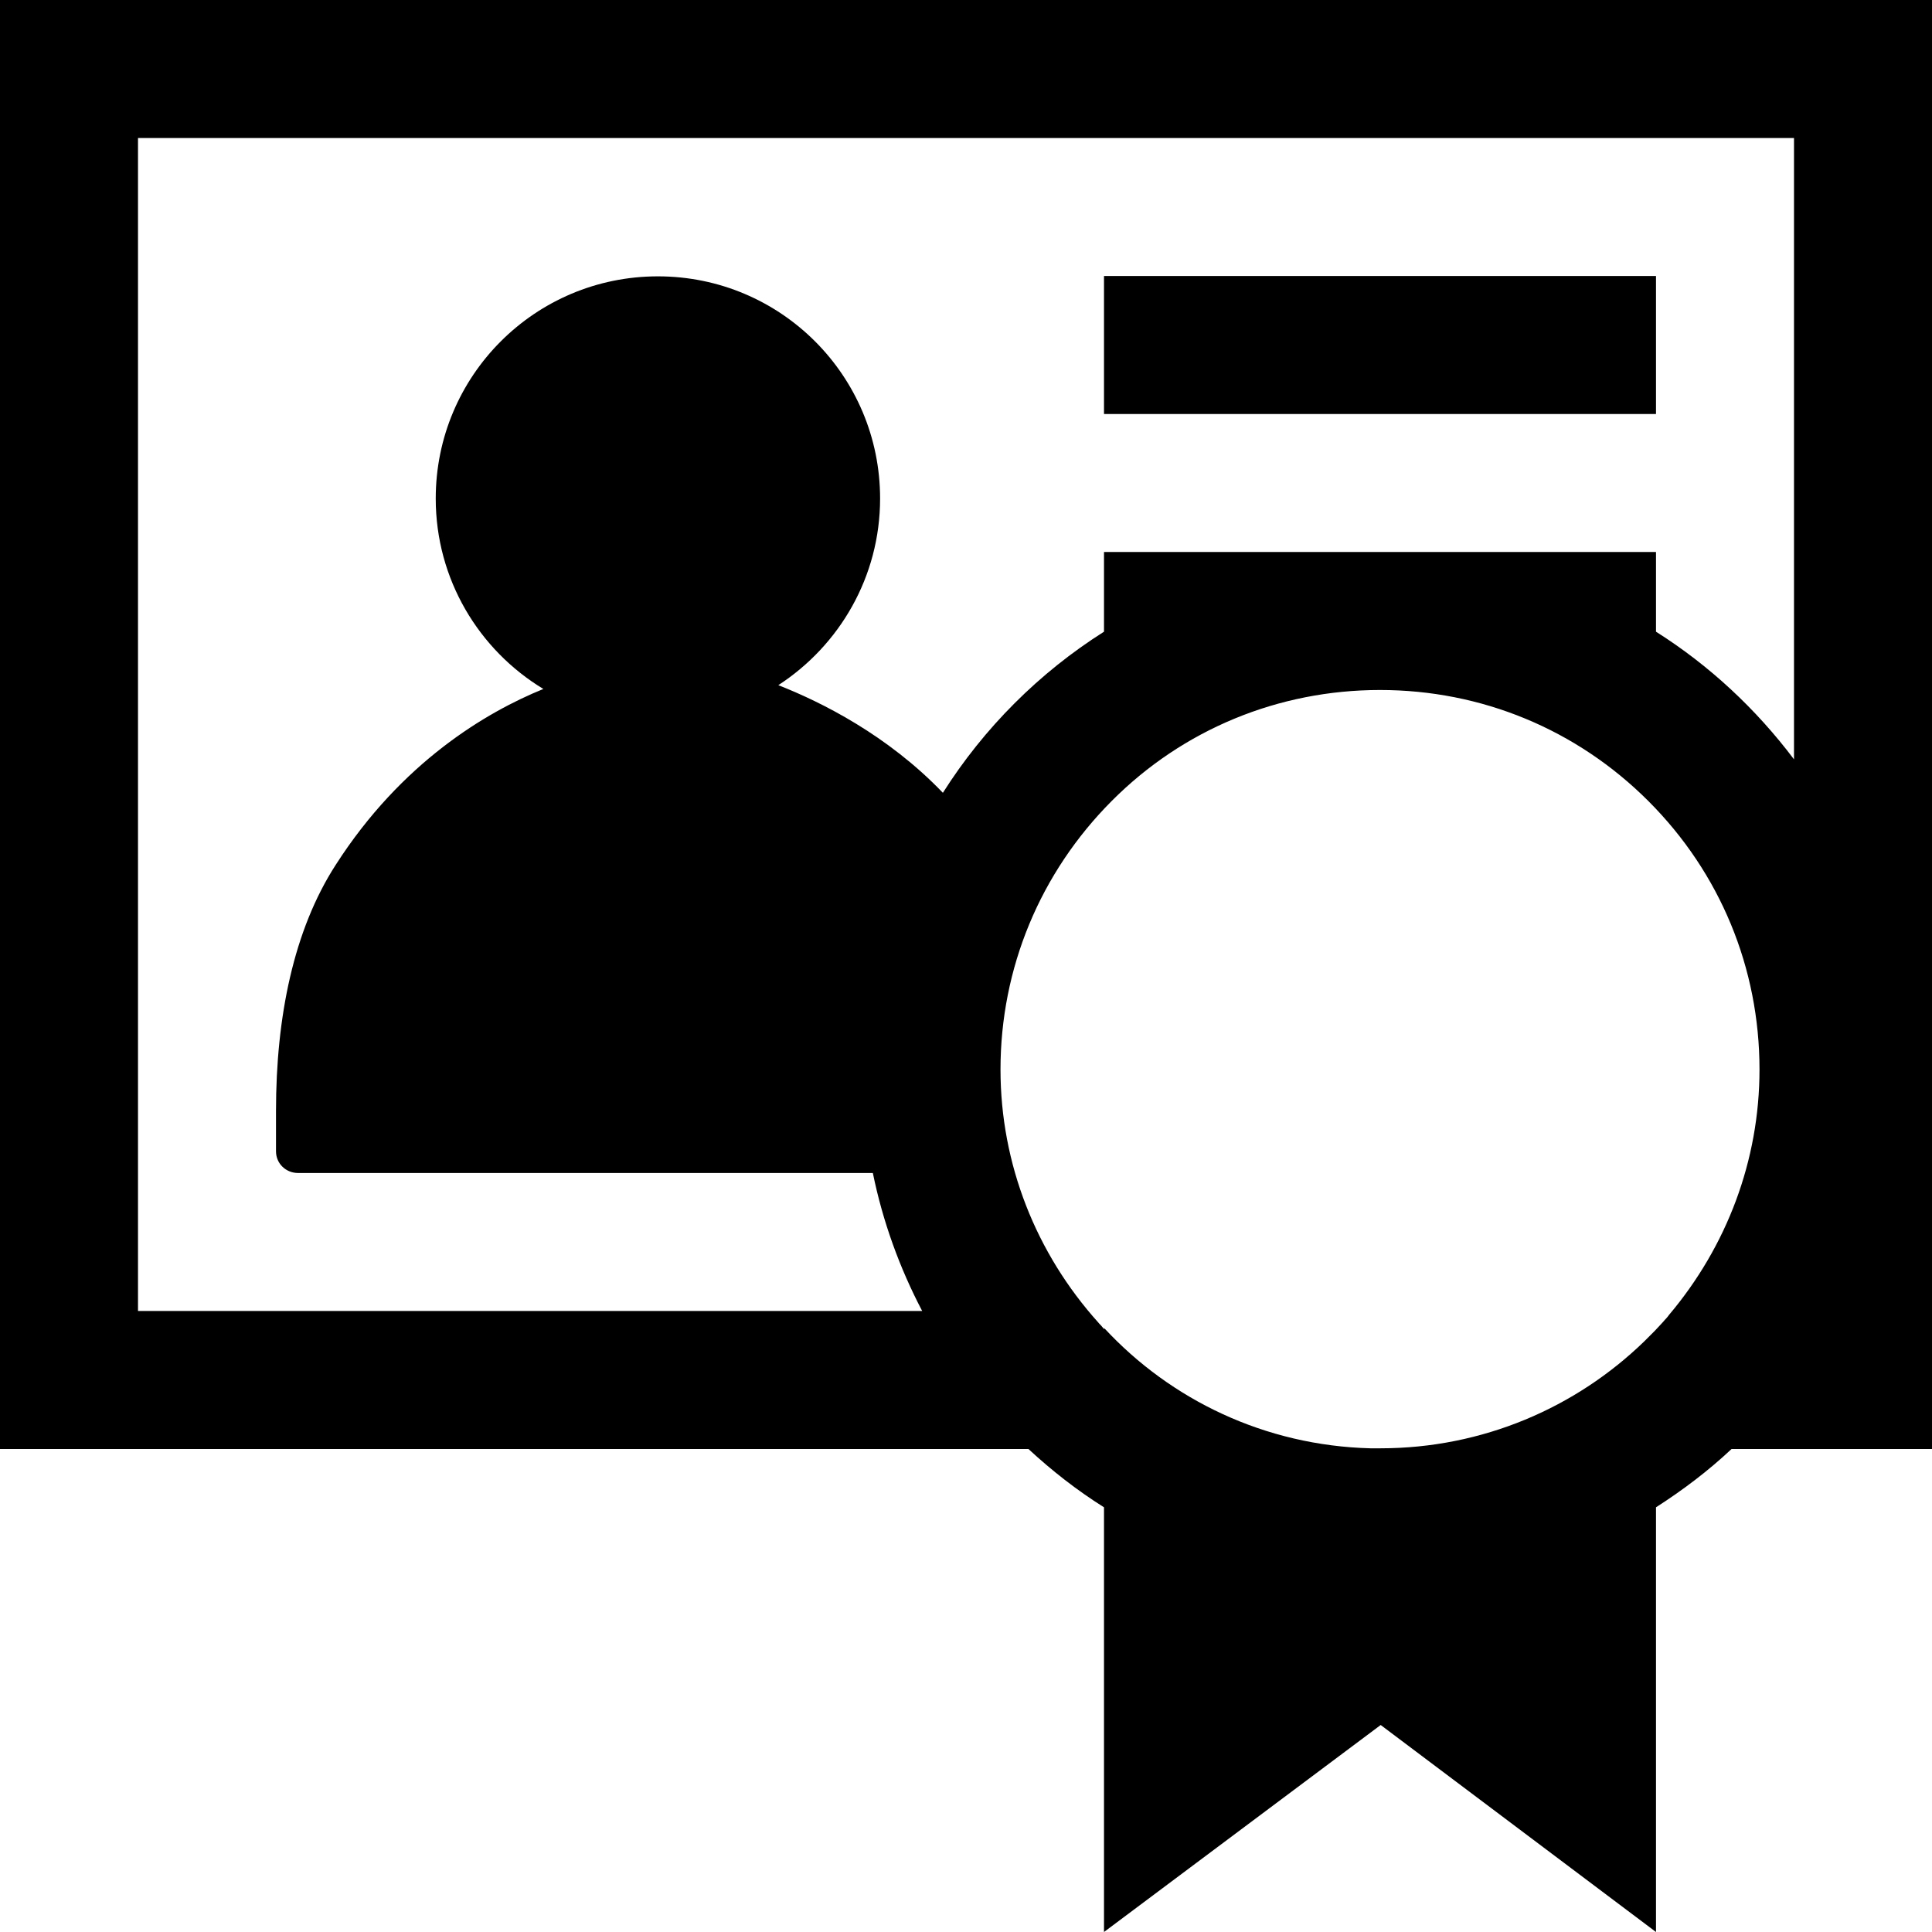
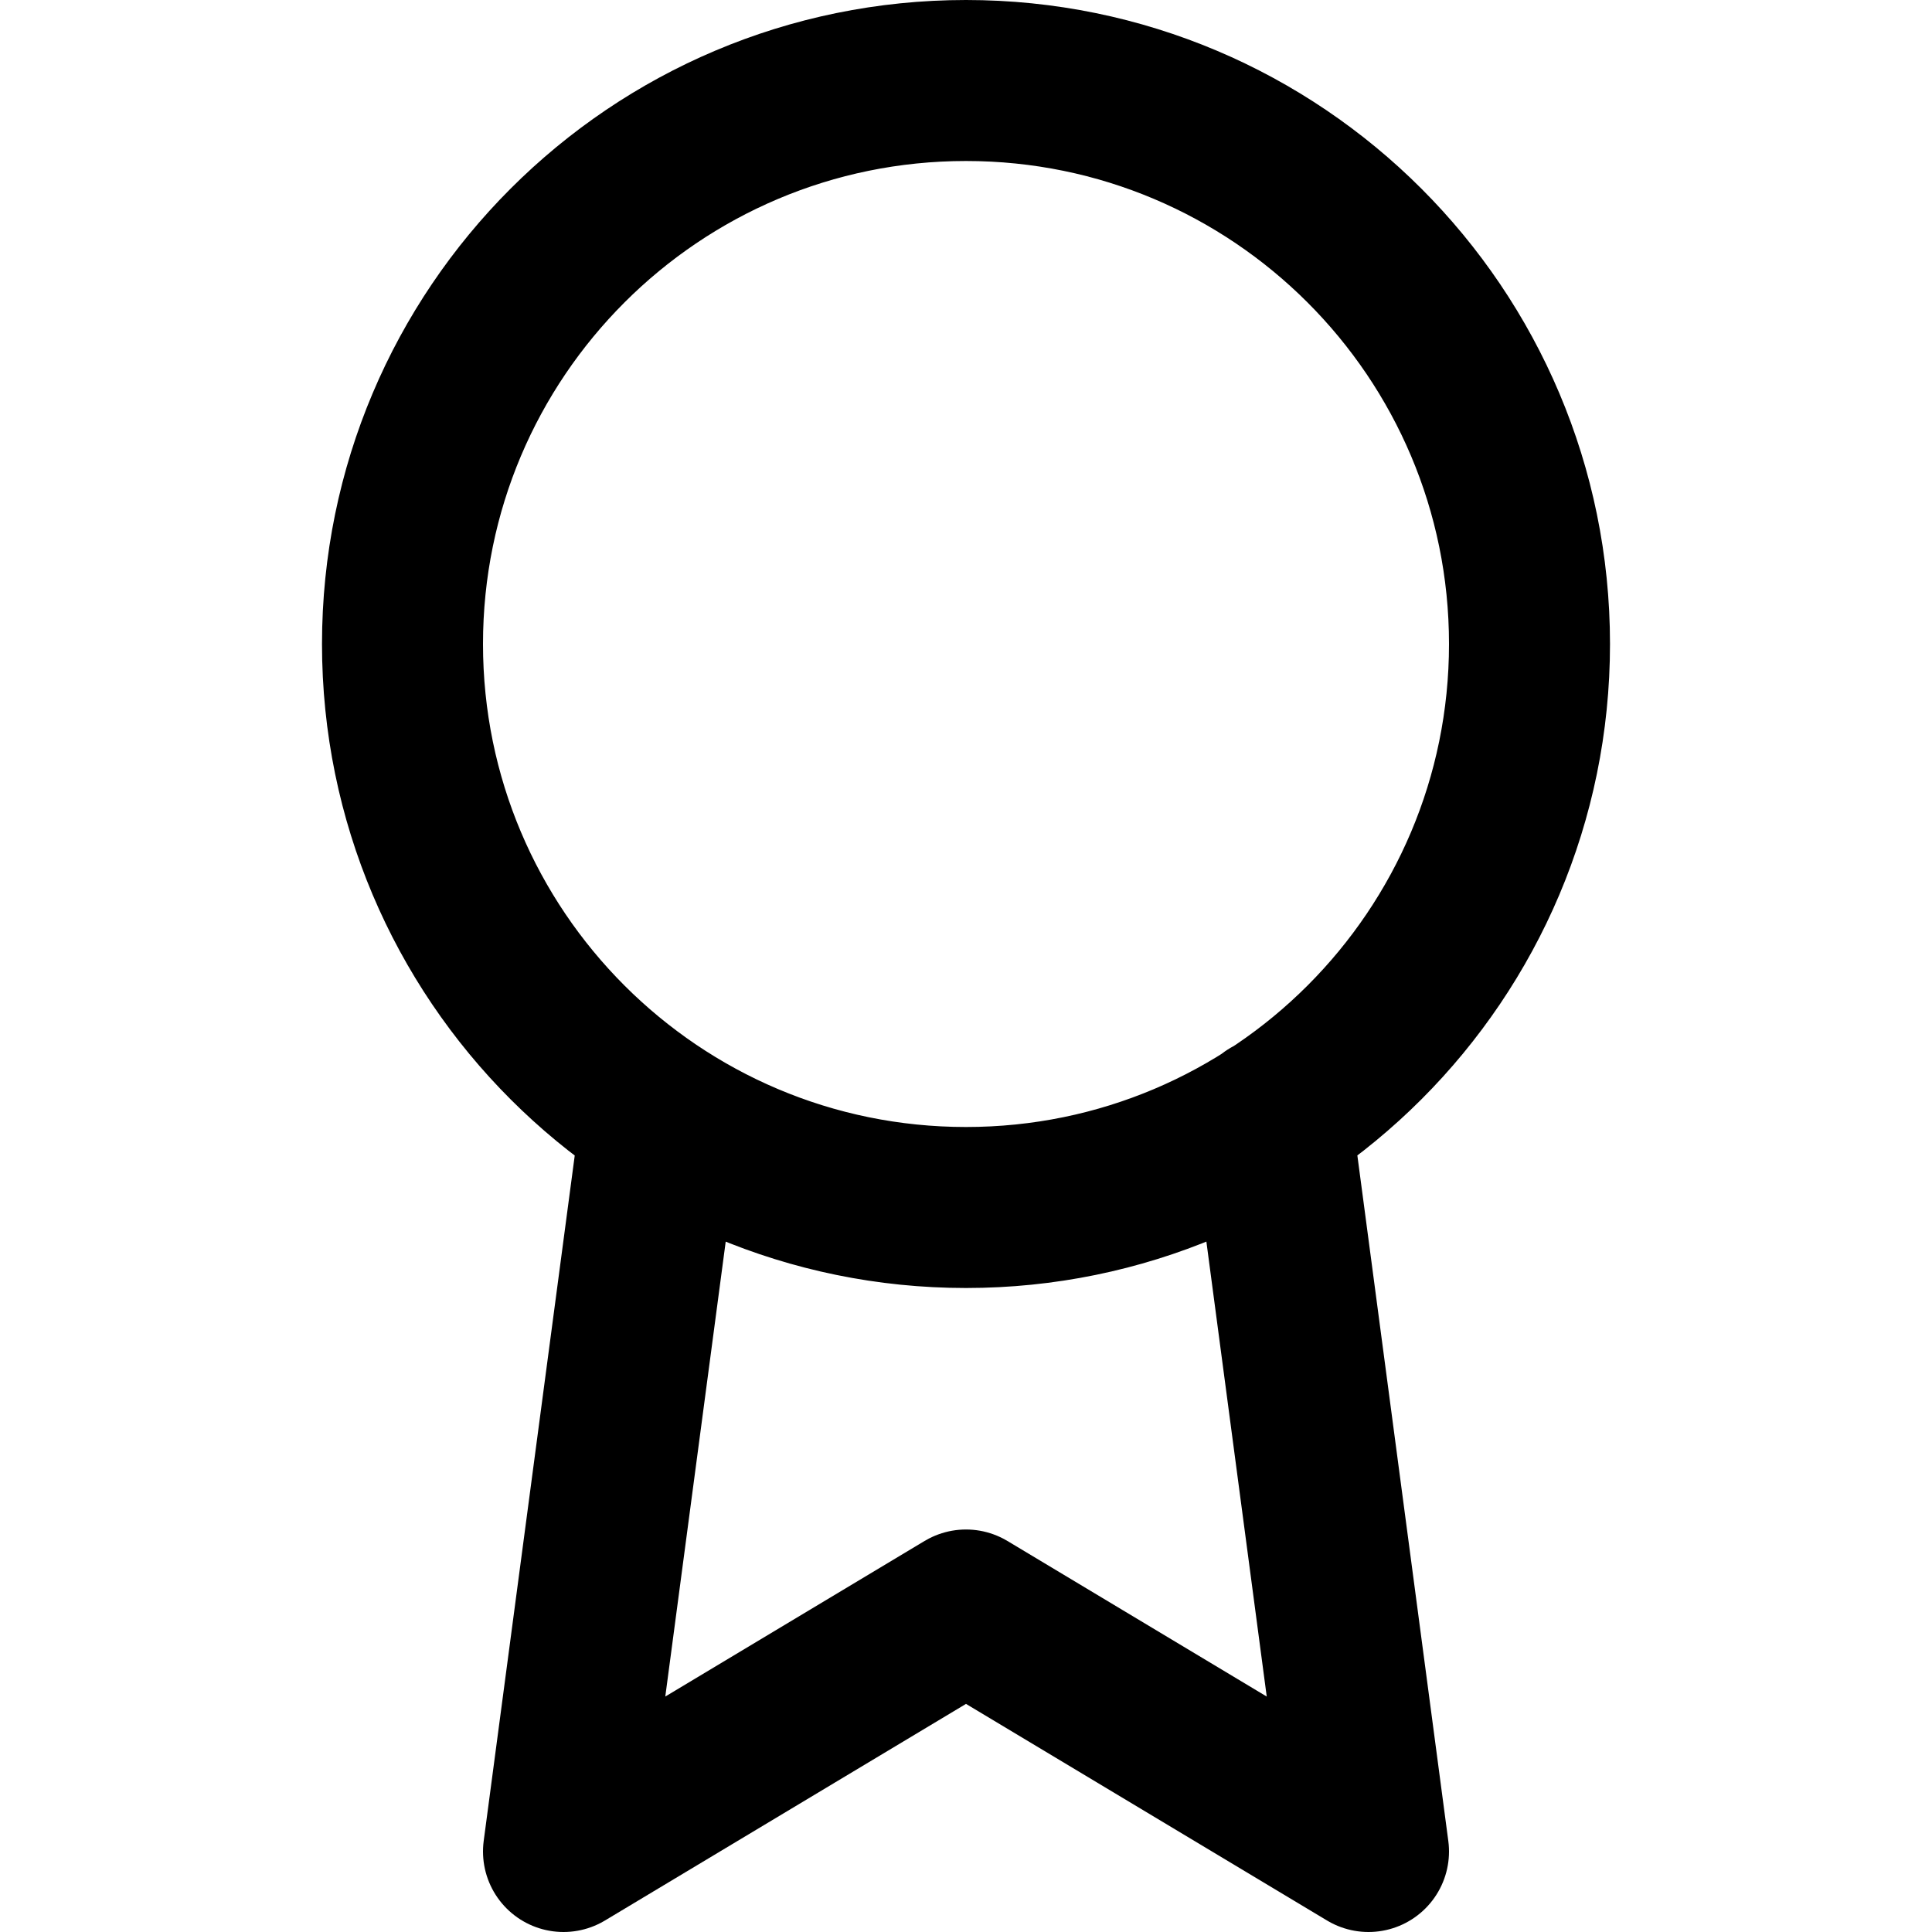
- <svg xmlns="http://www.w3.org/2000/svg" width="560" height="560" viewBox="0 0 560 560">
-   <path d="M320 80h160v40H320zM560 0H0v420h298.1c6.8 6.3 14.1 12 21.9 16.9V560l80.2-60 79.8 60V436.9c7.8-5 15.2-10.6 21.9-16.9H560V0zM40 40h480v180.1c-11-14.6-24.5-27.2-40-37V160H320v23.1c-18.8 11.9-34.8 27.9-46.7 46.7-16-16.7-35.2-26.3-47.7-31.2 17.7-11.5 29.5-31.4 29.5-54.1 0-35.6-28.8-64.4-64.4-64.4s-64.4 28.8-64.4 64.4c0 23.4 12.5 43.9 31.2 55.2-16.5 6.7-41.1 21.2-60.2 51C85.1 269.6 80 294.8 80 322v11.7c0 3.6 2.9 6.3 6.4 6.3H253c2.9 14.2 7.8 27.6 14.3 40H40V40zm443 342.1c-.1.1-.1.2-.2.2-1 1.2-2.1 2.3-3.2 3.5l-1.2 1.2-1.1 1.1-.7.7c-19.8 19.2-46.8 31-76.5 31h-2.9c-30.5-.8-57.8-14-77.1-34.8v.3c-.2-.3-.5-.5-.7-.8-.3-.4-.7-.7-1-1.1-18.1-20.1-28.4-46-28.4-73.4 0-29.4 11.5-57 32.2-77.8S370.6 200 400 200s57 11.4 77.8 32.2S510 280.6 510 310c0 26.4-9.5 51.3-26.2 71.1-.3.4-.5.7-.8 1z" />
+ <svg xmlns="http://www.w3.org/2000/svg" width="24px" height="24px" viewBox="0 0 24 24" version="1.1">
+   <g id="icon/skills" stroke="none" stroke-width="1" fill="none" fill-rule="evenodd" stroke-linecap="round" stroke-linejoin="round">
+     <path d="M5,8 C5,4.134 8.134,1 12,1 C15.866,1 19,4.134 19,8 C19,11.866 15.866,15 12,15 M19,8 C19,4.134 15.866,1 12,1 C8.134,1 5,4.134 5,8 C5,11.866 8.134,15 12,15 M8.21,13.89 L7,23 L12,20 L17,23 L15.79,13.88" id="Shape" stroke="#000000" stroke-width="2" />
+   </g>
</svg>
